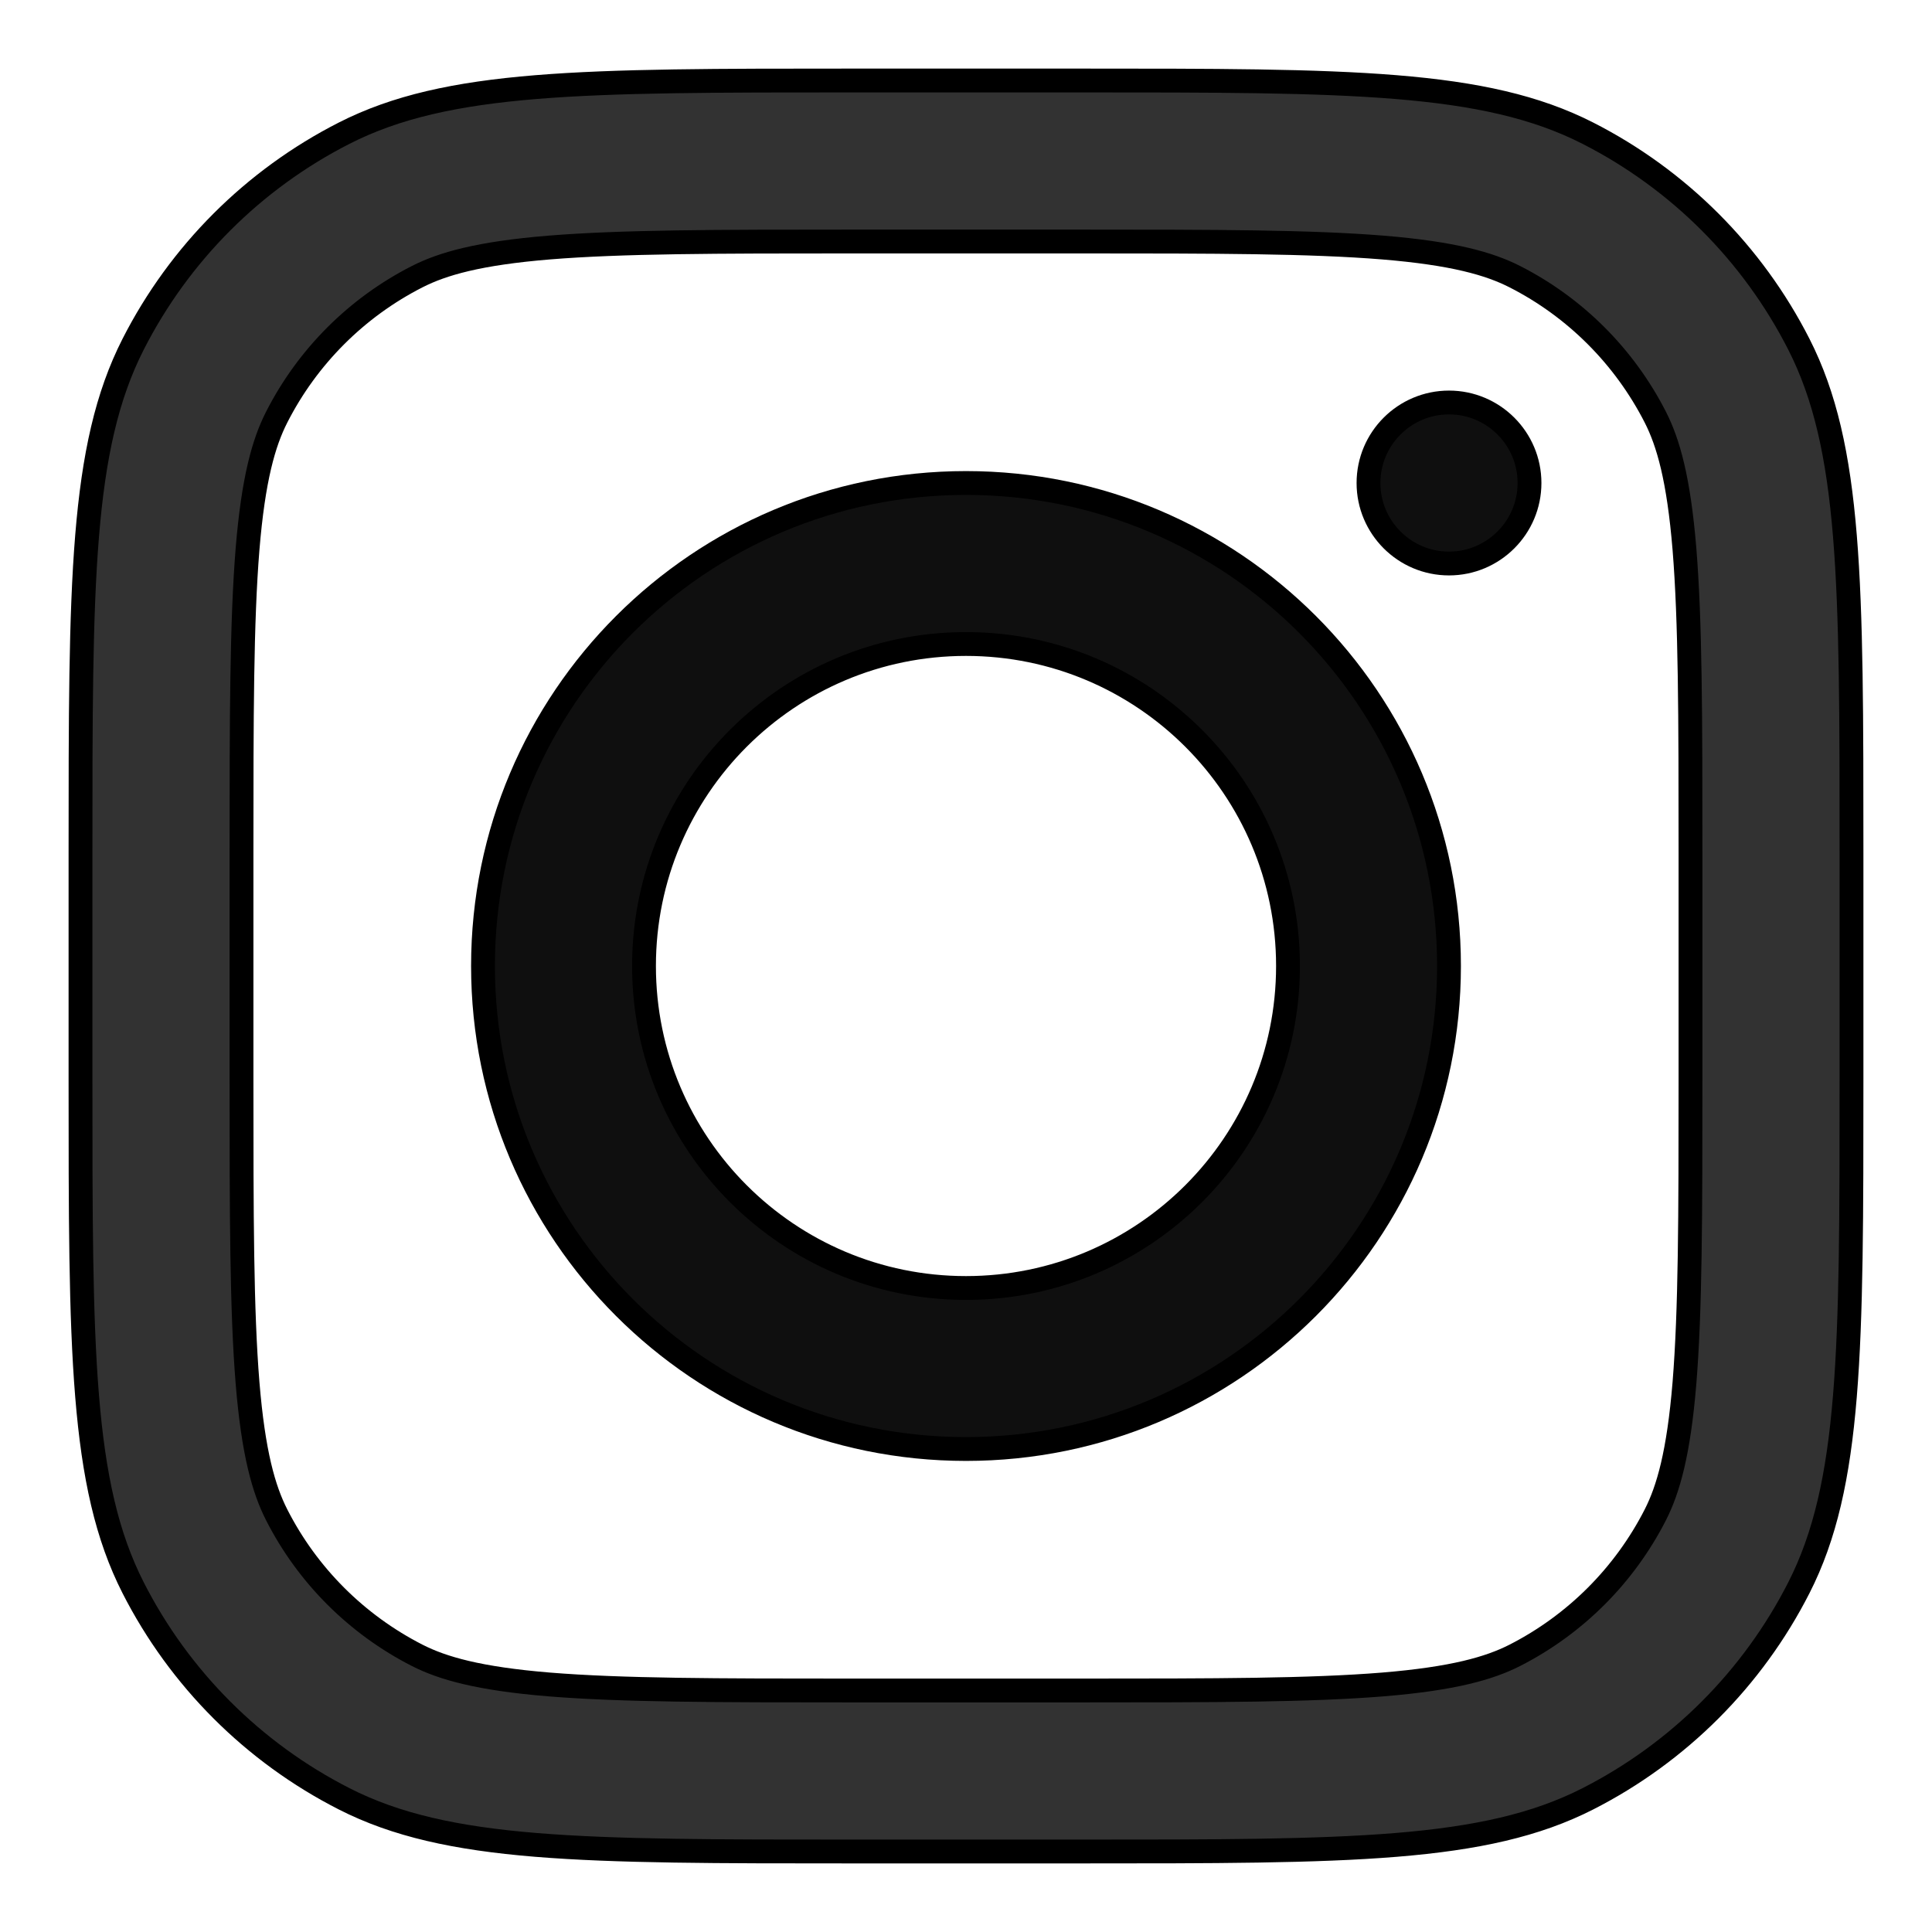
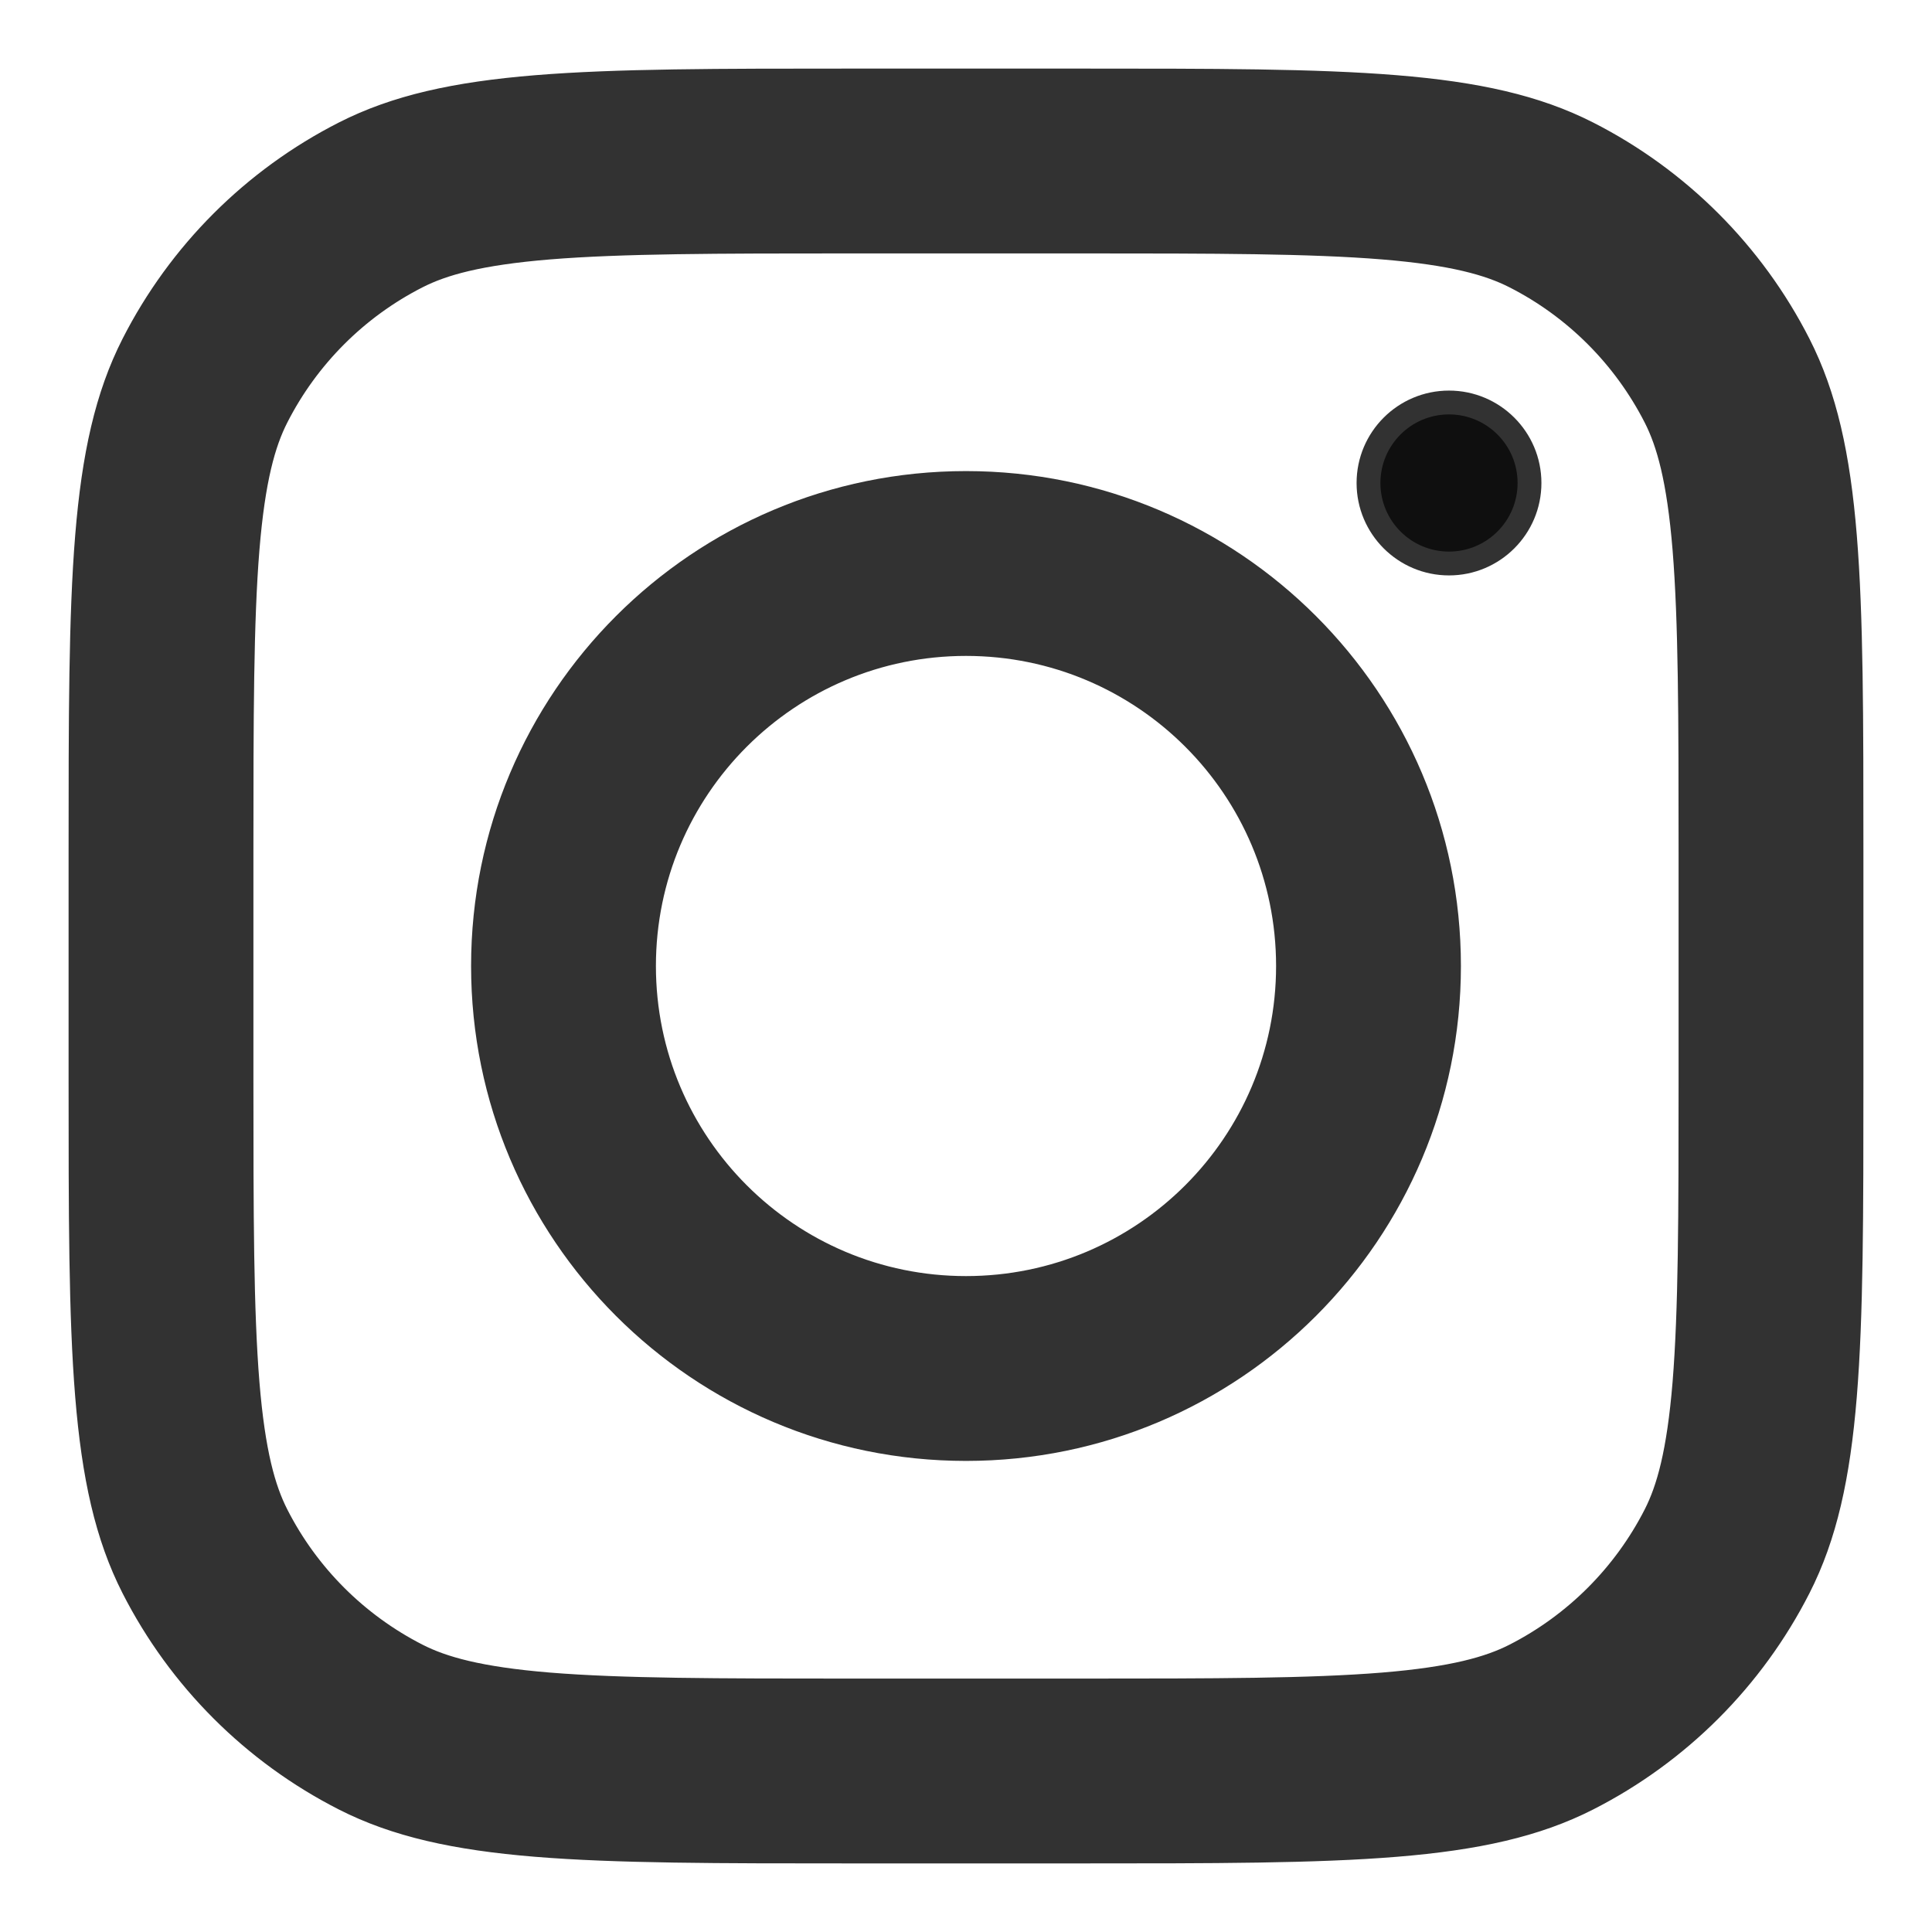
- <svg xmlns="http://www.w3.org/2000/svg" viewBox="0 0 24 24" fill="none" stroke="#000000" stroke-width="0.296">
+ <svg xmlns="http://www.w3.org/2000/svg" viewBox="0 0 24 24" fill="none" stroke="#323232" stroke-width="0.296">
  <g id="SVGRepo_bgCarrier" stroke-width="0" />
  <g id="SVGRepo_tracerCarrier" stroke-linecap="round" stroke-linejoin="round" />
  <g id="SVGRepo_iconCarrier">
-     <path fill-rule="evenodd" clip-rule="evenodd" d="M12 18C15.314 18 18 15.314 18 12C18 8.686 15.314 6 12 6C8.686 6 6 8.686 6 12C6 15.314 8.686 18 12 18ZM12 16C14.209 16 16 14.209 16 12C16 9.791 14.209 8 12 8C9.791 8 8 9.791 8 12C8 14.209 9.791 16 12 16Z" fill="#0F0F0F" />
+     <path fill-rule="evenodd" clip-rule="evenodd" d="M12 18C15.314 18 18 15.314 18 12C18 8.686 15.314 6 12 6C8.686 6 6 8.686 6 12C6 15.314 8.686 18 12 18ZM12 16C14.209 16 16 14.209 16 12C16 9.791 14.209 8 12 8C9.791 8 8 9.791 8 12C8 14.209 9.791 16 12 16Z" fill="#323232" />
    <path d="M18 5C17.448 5 17 5.448 17 6C17 6.552 17.448 7 18 7C18.552 7 19 6.552 19 6C19 5.448 18.552 5 18 5Z" fill="#0F0F0F" />
    <path fill-rule="evenodd" clip-rule="evenodd" d="M1.654 4.276C1 5.56 1 7.24 1 10.6V13.4C1 16.76 1 18.441 1.654 19.724C2.229 20.853 3.147 21.771 4.276 22.346C5.56 23 7.24 23 10.6 23H13.4C16.76 23 18.441 23 19.724 22.346C20.853 21.771 21.771 20.853 22.346 19.724C23 18.441 23 16.76 23 13.4V10.6C23 7.24 23 5.56 22.346 4.276C21.771 3.147 20.853 2.229 19.724 1.654C18.441 1 16.76 1 13.4 1H10.6C7.24 1 5.56 1 4.276 1.654C3.147 2.229 2.229 3.147 1.654 4.276ZM13.4 3H10.6C8.887 3 7.722 3.002 6.822 3.075C5.945 3.147 5.497 3.277 5.184 3.436C4.431 3.819 3.819 4.431 3.436 5.184C3.277 5.497 3.147 5.945 3.075 6.822C3.002 7.722 3 8.887 3 10.6V13.4C3 15.113 3.002 16.278 3.075 17.178C3.147 18.055 3.277 18.503 3.436 18.816C3.819 19.569 4.431 20.18 5.184 20.564C5.497 20.723 5.945 20.853 6.822 20.925C7.722 20.998 8.887 21 10.6 21H13.4C15.113 21 16.278 20.998 17.178 20.925C18.055 20.853 18.503 20.723 18.816 20.564C19.569 20.18 20.18 19.569 20.564 18.816C20.723 18.503 20.853 18.055 20.925 17.178C20.998 16.278 21 15.113 21 13.4V10.6C21 8.887 20.998 7.722 20.925 6.822C20.853 5.945 20.723 5.497 20.564 5.184C20.18 4.431 19.569 3.819 18.816 3.436C18.503 3.277 18.055 3.147 17.178 3.075C16.278 3.002 15.113 3 13.4 3Z" fill="#323232" />
  </g>
</svg>
